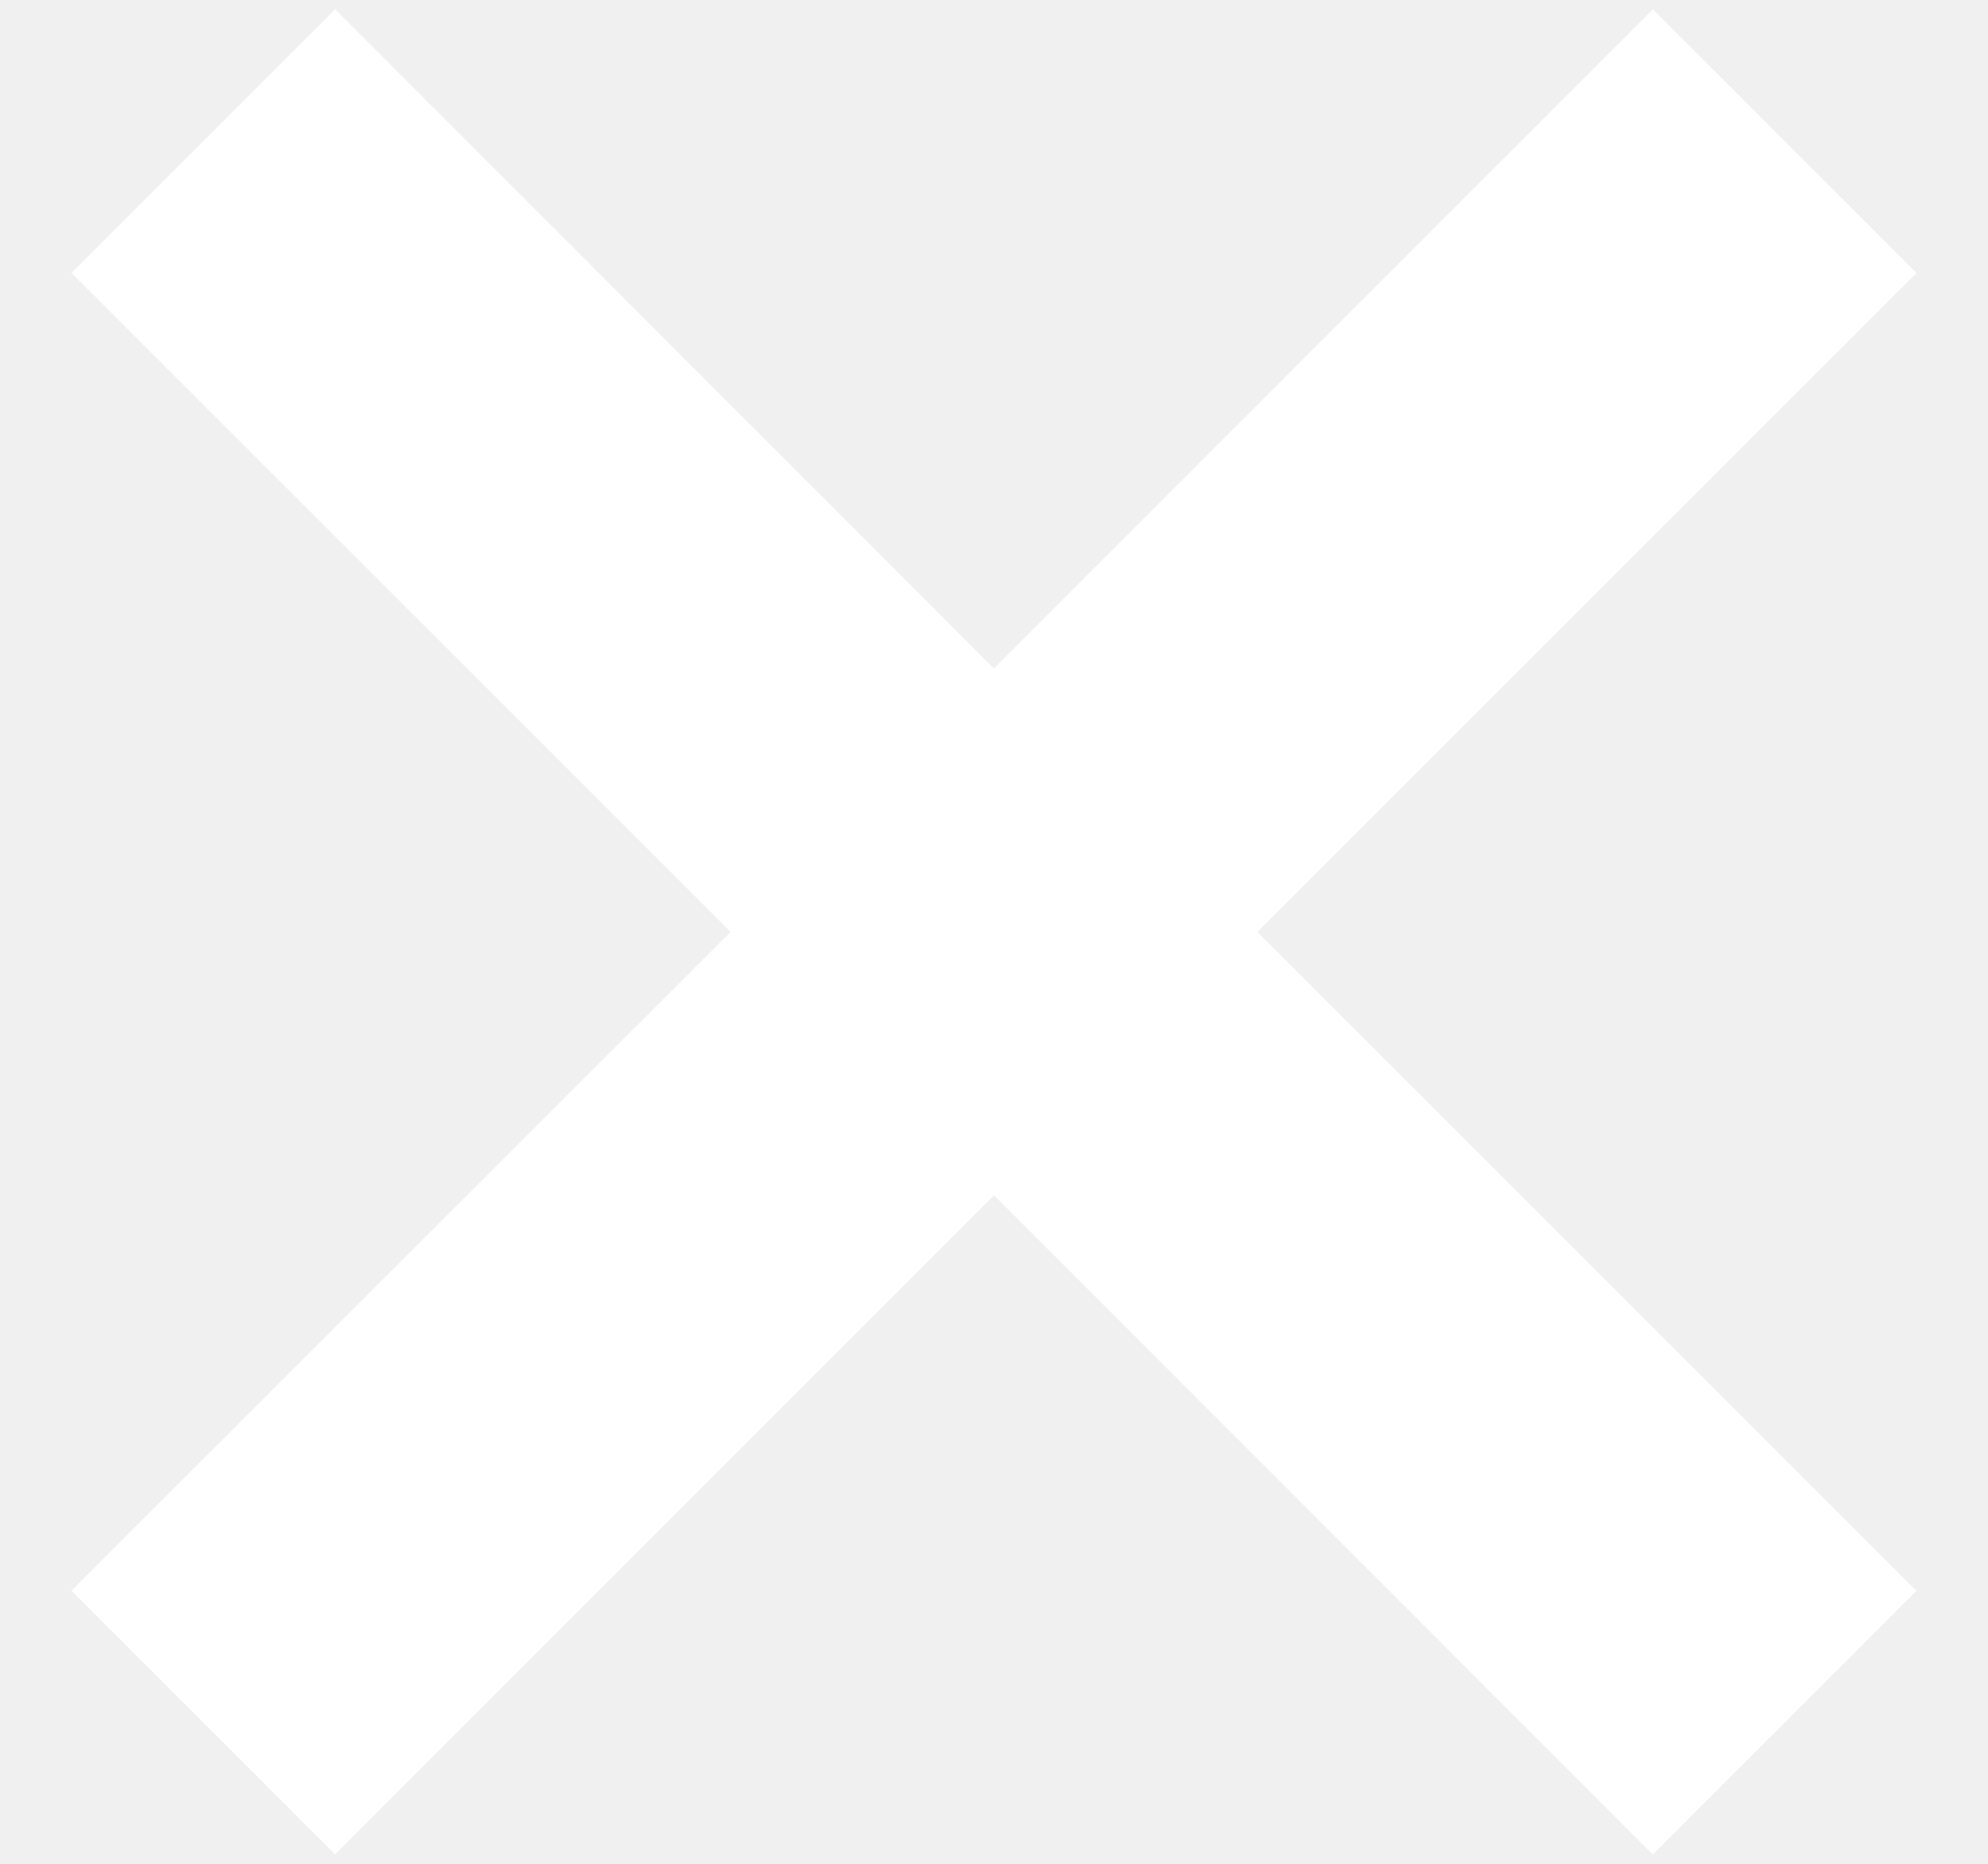
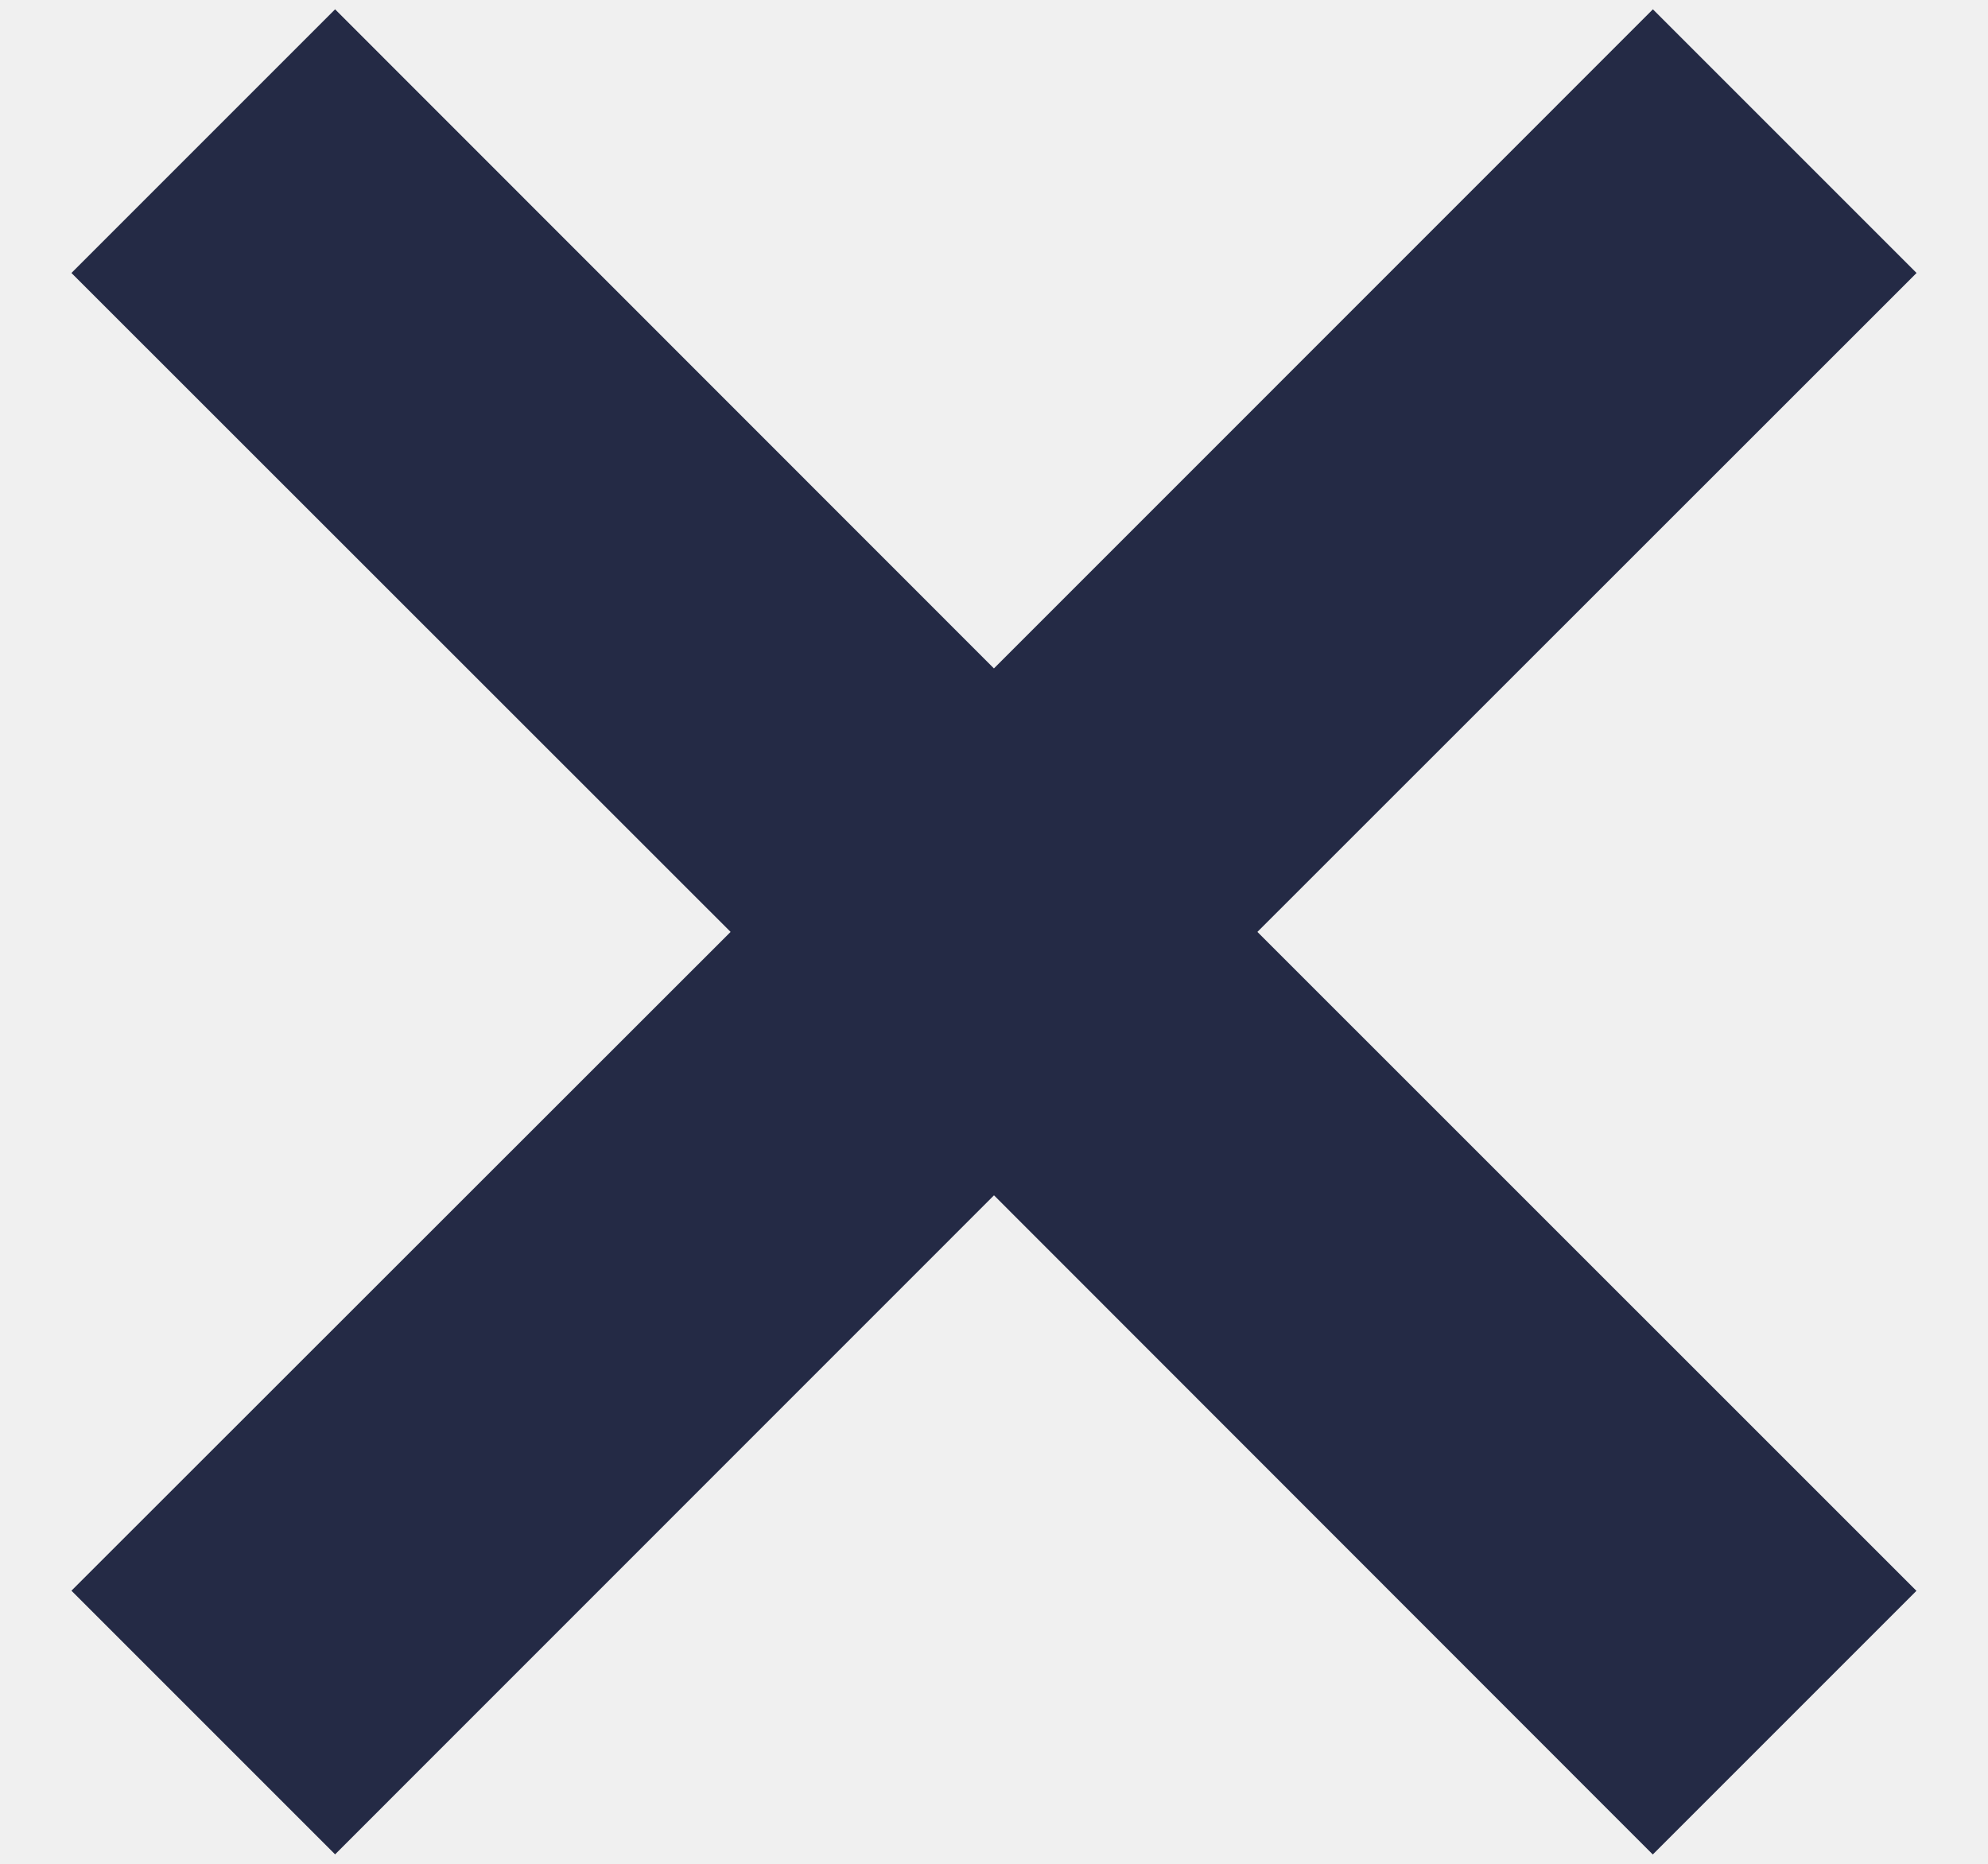
<svg xmlns="http://www.w3.org/2000/svg" width="16" height="15">
-   <path fill="#FFF" fill-rule="evenodd" d="M8 5.379L13.303.075l2.122 2.122L10.12 7.5l5.304 5.303-2.122 2.122L8 9.62l-5.303 5.304-2.122-2.122L5.88 7.5.575 2.197 2.697.075 8 5.38z" />
+   <path fill="#242a45" fill-rule="evenodd" d="M8 5.379L13.303.075l2.122 2.122L10.12 7.5l5.304 5.303-2.122 2.122L8 9.62l-5.303 5.304-2.122-2.122L5.88 7.5.575 2.197 2.697.075 8 5.38z" />
</svg>
